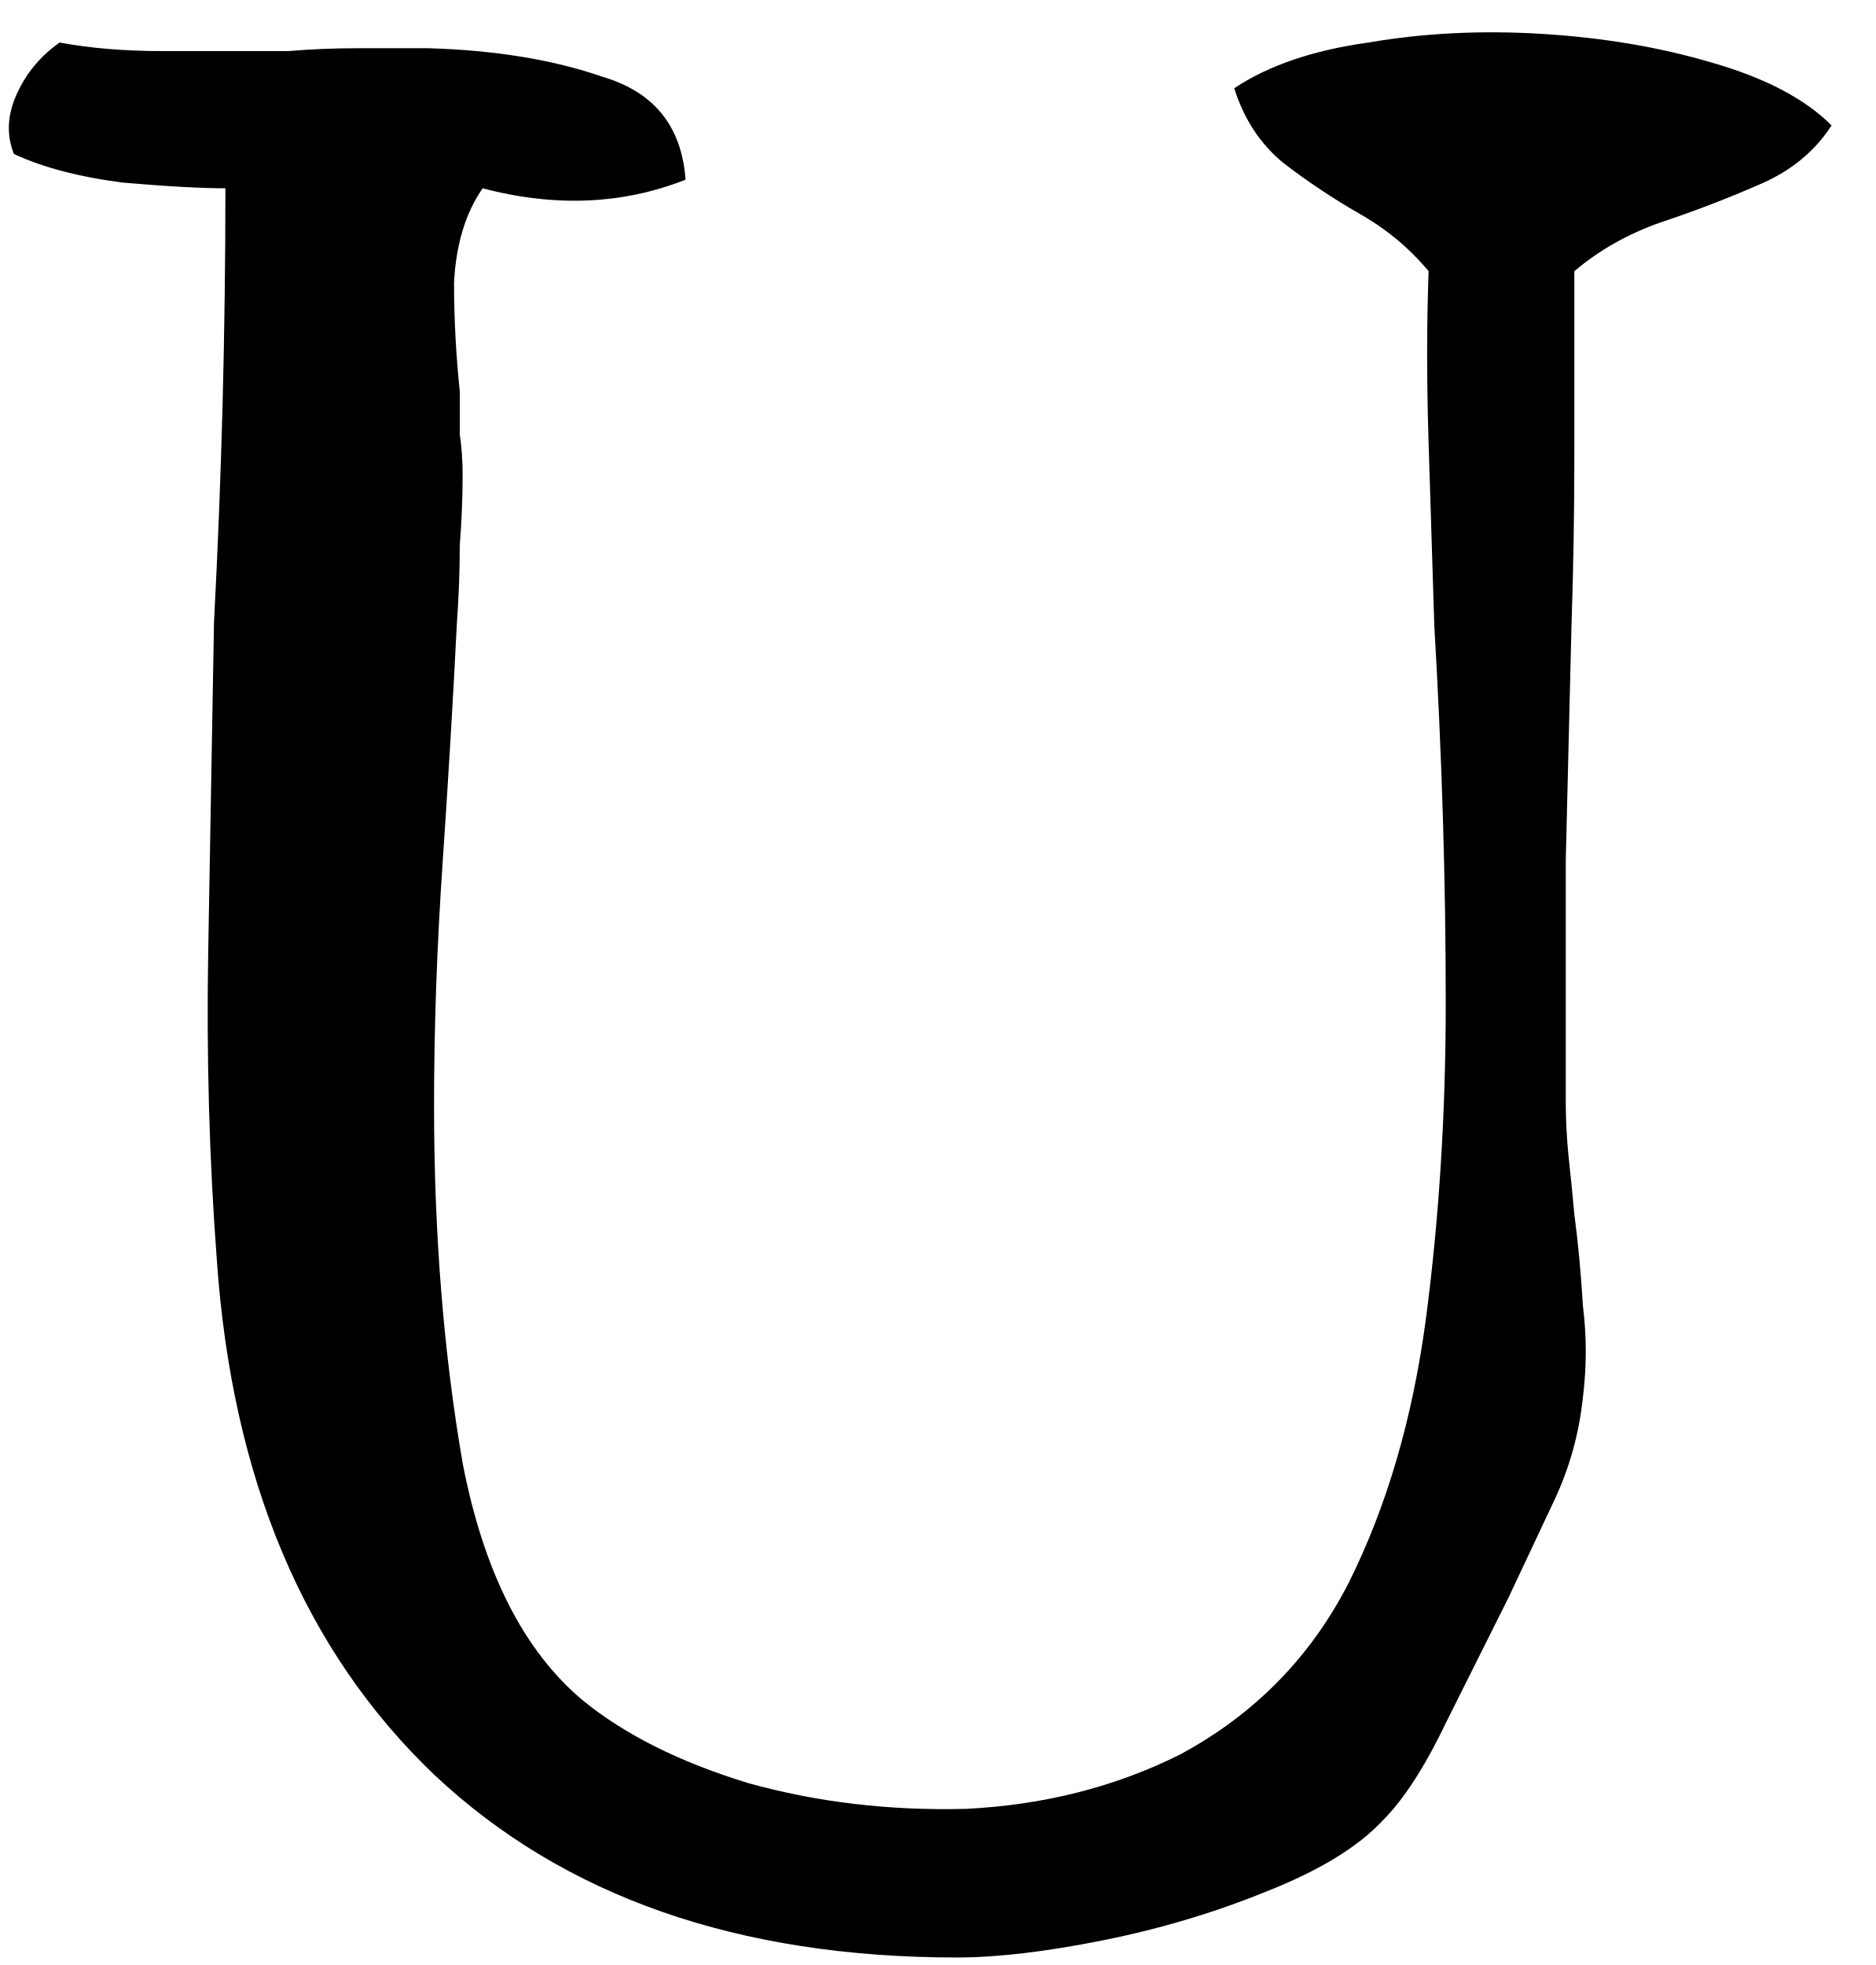
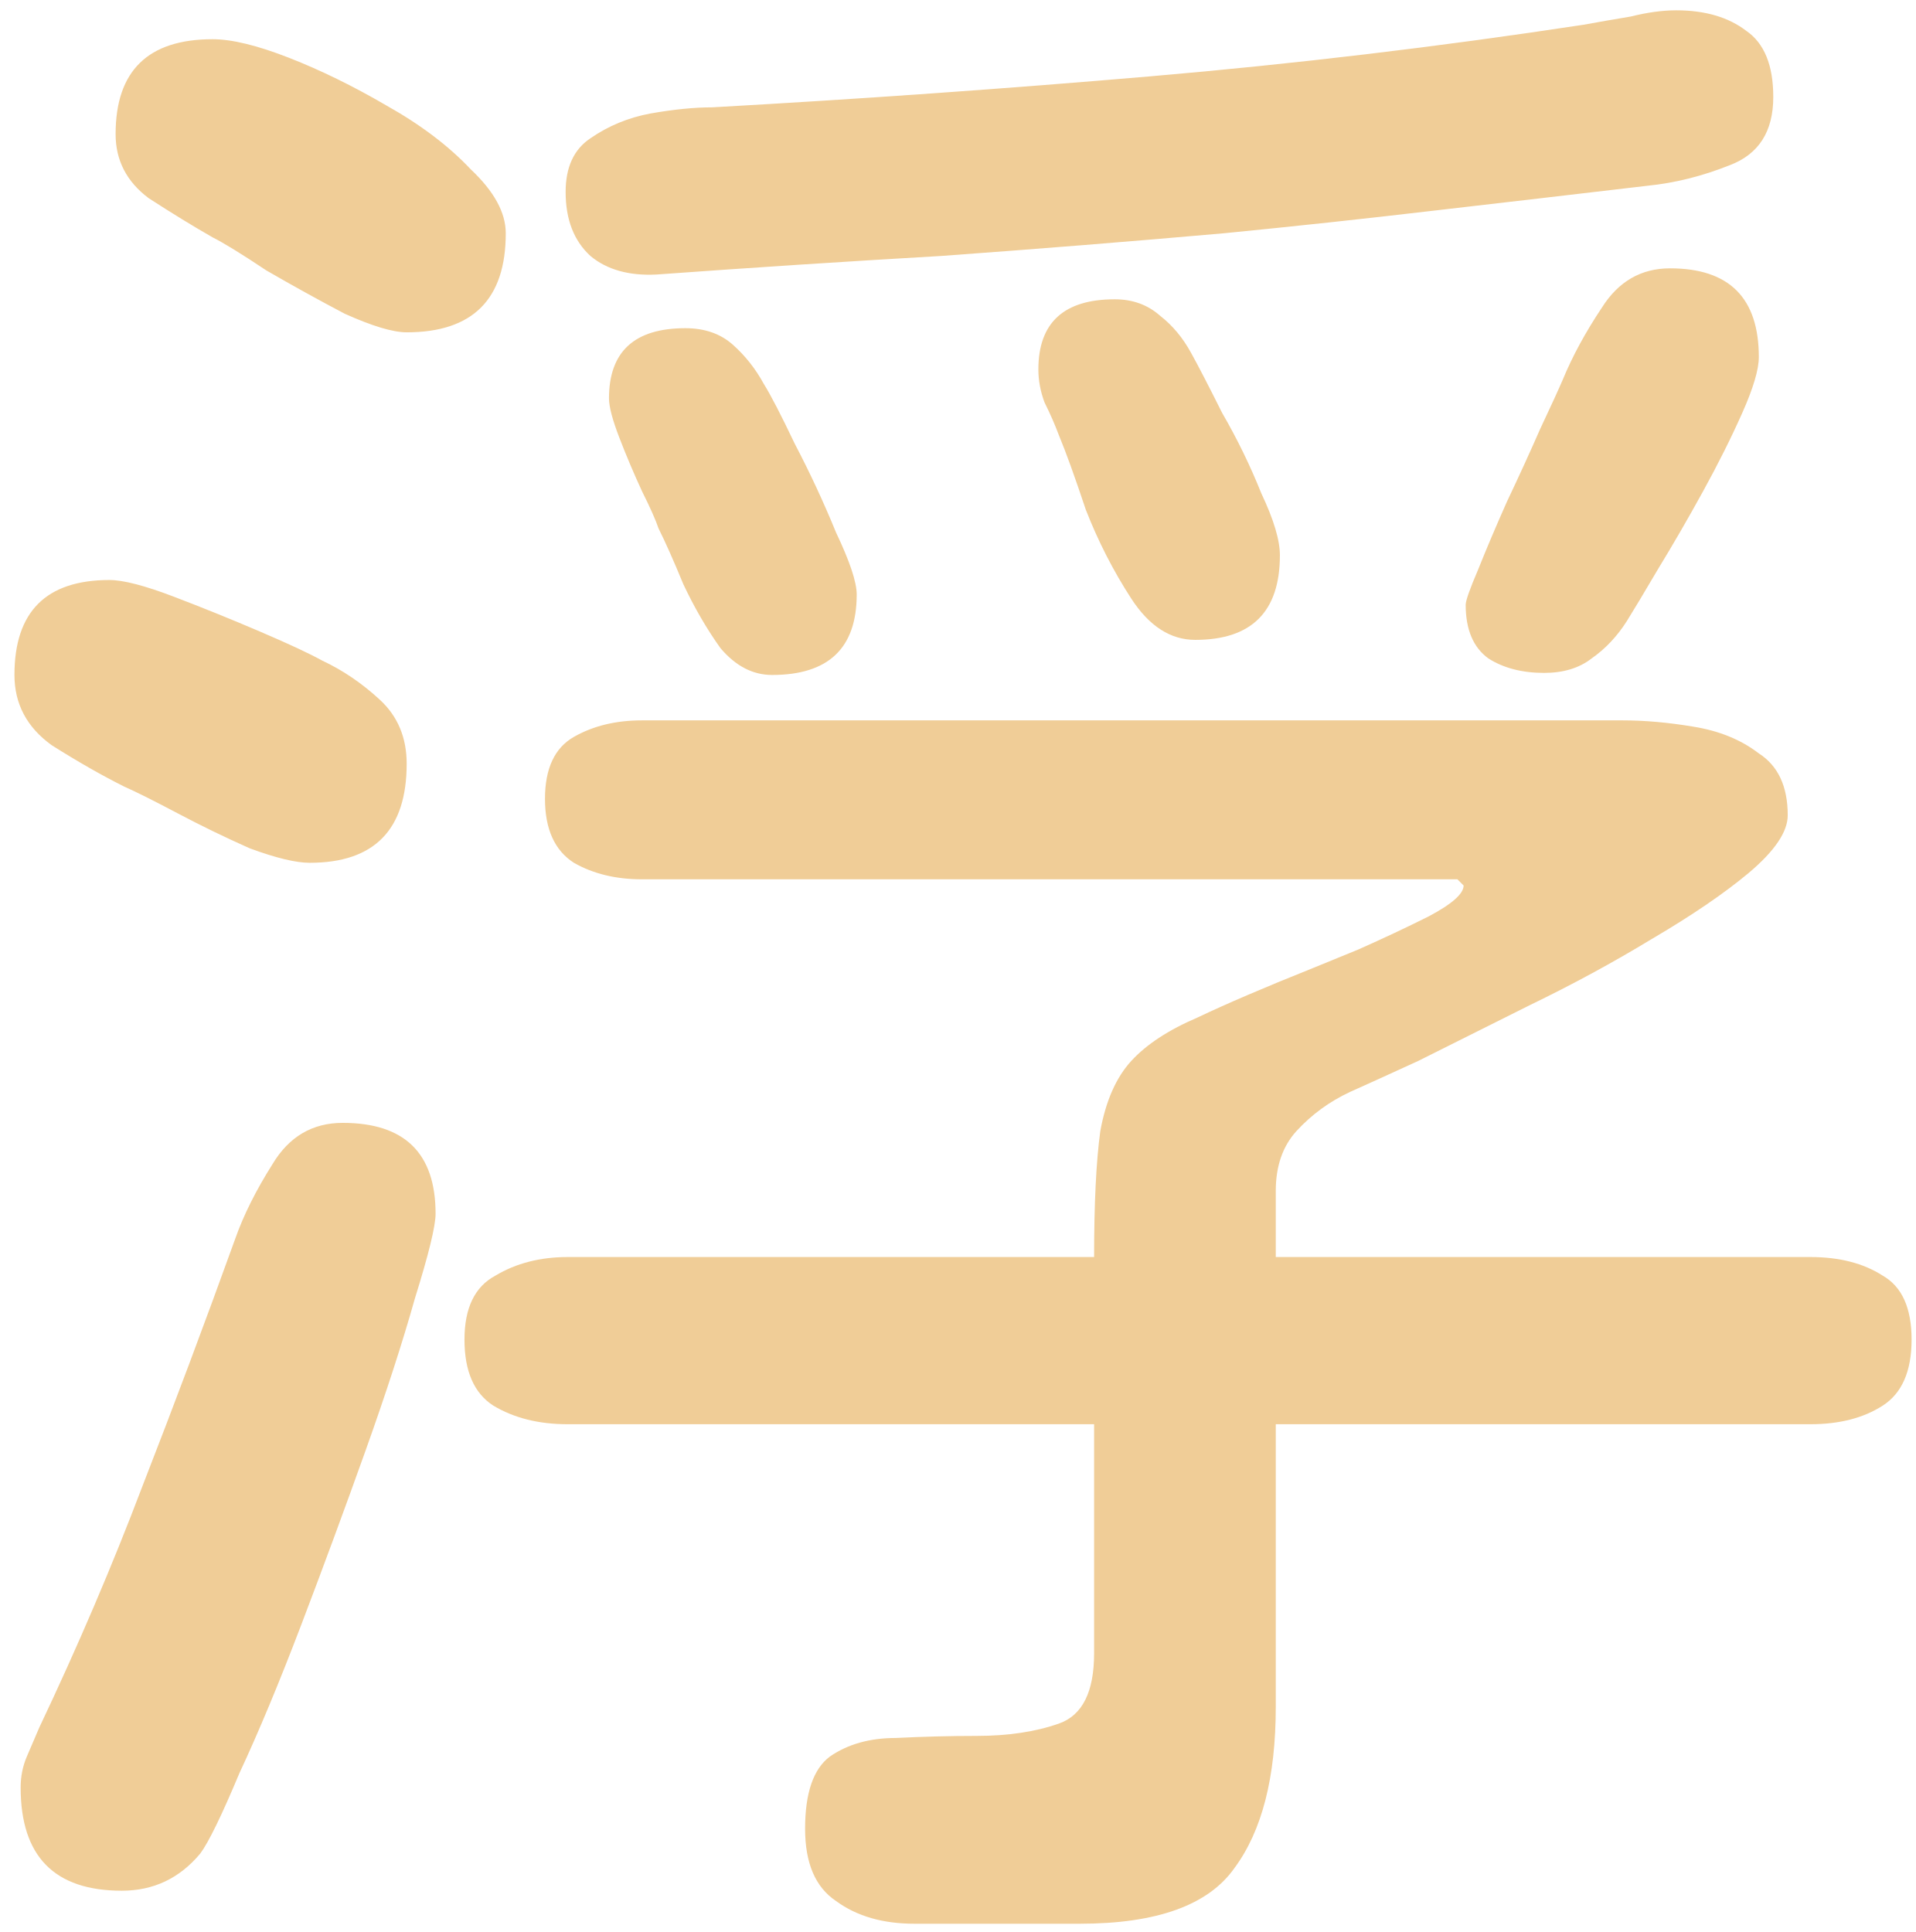
- <svg xmlns="http://www.w3.org/2000/svg" width="42" height="44" viewBox="0 0 42 44" fill="none">
-   <path d="M41.016 2.808C40.632 3.405 40.077 3.853 39.352 4.152C38.669 4.451 37.944 4.728 37.176 4.984C36.451 5.24 35.811 5.603 35.256 6.072C35.256 7.48 35.256 8.845 35.256 10.168C35.256 11.448 35.235 12.728 35.192 14.008C35.149 15.757 35.107 17.507 35.064 19.256C35.064 20.963 35.064 22.776 35.064 24.696C35.064 25.08 35.085 25.485 35.128 25.912C35.171 26.296 35.213 26.723 35.256 27.192C35.341 27.832 35.405 28.515 35.448 29.24C35.533 29.923 35.533 30.605 35.448 31.288C35.363 32.099 35.149 32.867 34.808 33.592C34.467 34.317 34.125 35.043 33.784 35.768C33.357 36.621 32.888 37.56 32.376 38.584C31.907 39.565 31.437 40.291 30.968 40.76C30.413 41.357 29.539 41.891 28.344 42.36C27.192 42.829 25.976 43.192 24.696 43.448C23.416 43.704 22.328 43.832 21.432 43.832C16.525 43.832 12.621 42.467 9.72 39.736C6.819 36.963 5.197 33.123 4.856 28.216C4.685 25.955 4.621 23.629 4.664 21.24C4.707 18.808 4.749 16.376 4.792 13.944C4.877 12.323 4.941 10.701 4.984 9.08C5.027 7.416 5.048 5.795 5.048 4.216C4.493 4.216 3.725 4.173 2.744 4.088C1.763 3.96 0.952 3.747 0.312 3.448C0.141 3.021 0.163 2.573 0.376 2.104C0.589 1.635 0.909 1.251 1.336 0.952C2.019 1.08 2.787 1.144 3.64 1.144C4.536 1.144 5.475 1.144 6.456 1.144C6.968 1.101 7.48 1.08 7.992 1.08C8.547 1.08 9.08 1.08 9.592 1.08C11.085 1.123 12.387 1.336 13.496 1.72C14.648 2.061 15.267 2.829 15.352 4.024C13.944 4.579 12.429 4.643 10.808 4.216C10.424 4.771 10.211 5.475 10.168 6.328C10.168 7.139 10.211 7.949 10.296 8.76C10.296 9.101 10.296 9.421 10.296 9.72C10.339 10.019 10.36 10.317 10.36 10.616C10.36 11.128 10.339 11.661 10.296 12.216C10.296 12.771 10.275 13.347 10.232 13.944C10.147 15.651 10.04 17.443 9.912 19.32C9.784 21.197 9.72 23.011 9.72 24.76C9.72 27.619 9.933 30.285 10.36 32.76C10.829 35.192 11.725 36.963 13.048 38.072C13.987 38.84 15.224 39.459 16.76 39.928C18.296 40.355 19.917 40.547 21.624 40.504C23.373 40.419 24.973 40.013 26.424 39.288C28.088 38.392 29.347 37.112 30.2 35.448C31.053 33.741 31.629 31.779 31.928 29.56C32.227 27.299 32.376 24.931 32.376 22.456C32.376 21.091 32.355 19.704 32.312 18.296C32.269 16.888 32.205 15.459 32.12 14.008C32.077 12.643 32.035 11.277 31.992 9.912C31.949 8.547 31.949 7.267 31.992 6.072C31.565 5.56 31.053 5.133 30.456 4.792C29.859 4.451 29.283 4.067 28.728 3.64C28.216 3.213 27.853 2.659 27.64 1.976C28.408 1.464 29.411 1.123 30.648 0.952C31.885 0.739 33.187 0.675 34.552 0.76C35.917 0.845 37.176 1.059 38.328 1.4C39.523 1.741 40.419 2.211 41.016 2.808Z" fill="black" />
+ <svg xmlns="http://www.w3.org/2000/svg" width="116" height="117" viewBox="0 0 116 117" fill="none">
+   <path d="M39.75 16.625C38.083 16.708 36.75 16.333 35.75 15.5C34.75 14.583 34.25 13.292 34.25 11.625C34.25 10.125 34.75 9.042 35.75 8.375C36.833 7.625 38.042 7.125 39.375 6.875C40.792 6.625 42.042 6.5 43.125 6.5C52.042 6 60.875 5.375 69.625 4.625C78.375 3.875 87.125 2.833 95.875 1.5C96.792 1.333 97.75 1.167 98.75 1C99.75 0.75 100.667 0.625 101.5 0.625C103.25 0.625 104.667 1.042 105.75 1.875C106.833 2.625 107.375 3.958 107.375 5.875C107.375 7.958 106.5 9.333 104.75 10C103.083 10.667 101.417 11.083 99.75 11.25C95.5 11.75 91.208 12.25 86.875 12.75C82.625 13.25 78.375 13.708 74.125 14.125C68.458 14.625 62.75 15.083 57 15.5C51.25 15.833 45.5 16.208 39.75 16.625ZM24.625 20.125C23.792 20.125 22.542 19.75 20.875 19C19.292 18.167 17.708 17.292 16.125 16.375C14.625 15.375 13.542 14.708 12.875 14.375C11.708 13.708 10.417 12.917 9 12C7.667 11 7 9.708 7 8.125C7 4.292 8.958 2.375 12.875 2.375C14.042 2.375 15.583 2.75 17.5 3.5C19.417 4.25 21.375 5.208 23.375 6.375C25.458 7.542 27.167 8.833 28.5 10.25C29.917 11.583 30.625 12.875 30.625 14.125C30.625 18.125 28.625 20.125 24.625 20.125ZM93.5 40.75C92.167 40.75 91.042 40.458 90.125 39.875C89.208 39.208 88.75 38.125 88.75 36.625C88.75 36.375 89 35.667 89.5 34.5C90 33.25 90.583 31.875 91.25 30.375C92 28.792 92.667 27.333 93.25 26C93.917 24.583 94.375 23.583 94.625 23C95.208 21.583 96 20.125 97 18.625C98 17.042 99.375 16.25 101.125 16.25C104.708 16.25 106.5 18.042 106.5 21.625C106.5 22.375 106.167 23.5 105.5 25C104.833 26.5 104.042 28.083 103.125 29.75C102.208 31.417 101.292 33 100.375 34.5C99.542 35.917 98.917 36.958 98.5 37.625C97.917 38.542 97.208 39.292 96.375 39.875C95.625 40.458 94.667 40.75 93.5 40.75ZM72.375 38.75C70.875 38.75 69.583 37.917 68.5 36.25C67.417 34.583 66.5 32.792 65.75 30.875C65.083 28.875 64.542 27.375 64.125 26.375C63.875 25.708 63.583 25.042 63.25 24.375C63 23.708 62.875 23.042 62.875 22.375C62.875 19.542 64.417 18.125 67.5 18.125C68.583 18.125 69.5 18.458 70.25 19.125C71 19.708 71.625 20.458 72.125 21.375C72.542 22.125 73.167 23.333 74 25C74.917 26.583 75.708 28.208 76.375 29.875C77.125 31.458 77.5 32.708 77.5 33.625C77.5 37.042 75.792 38.75 72.375 38.75ZM46.75 40.875C45.583 40.875 44.542 40.333 43.625 39.25C42.792 38.083 42.042 36.792 41.375 35.375C40.792 33.958 40.292 32.833 39.875 32C39.708 31.5 39.375 30.75 38.875 29.75C38.375 28.667 37.917 27.583 37.5 26.5C37.083 25.417 36.875 24.625 36.875 24.125C36.875 21.292 38.417 19.875 41.5 19.875C42.667 19.875 43.625 20.208 44.375 20.875C45.125 21.542 45.75 22.333 46.25 23.25C46.667 23.917 47.292 25.125 48.125 26.875C49.042 28.625 49.875 30.417 50.625 32.25C51.458 34 51.875 35.25 51.875 36C51.875 39.25 50.167 40.875 46.75 40.875ZM18.75 52.25C17.917 52.25 16.708 51.958 15.125 51.375C13.625 50.708 12.167 50 10.75 49.25C9.333 48.5 8.25 47.958 7.5 47.625C6.167 46.958 4.708 46.125 3.125 45.125C1.625 44.042 0.875 42.625 0.875 40.875C0.875 37.042 2.792 35.125 6.625 35.125C7.458 35.125 8.75 35.458 10.5 36.125C12.25 36.792 14 37.5 15.75 38.25C17.5 39 18.75 39.583 19.5 40C20.75 40.583 21.917 41.375 23 42.375C24.083 43.375 24.625 44.667 24.625 46.25C24.625 50.25 22.667 52.25 18.75 52.25ZM55.375 116.5C53.458 116.5 51.875 116.042 50.625 115.125C49.375 114.292 48.75 112.833 48.75 110.75C48.75 108.583 49.25 107.125 50.25 106.375C51.333 105.625 52.667 105.25 54.25 105.25C55.917 105.167 57.542 105.125 59.125 105.125C61.042 105.125 62.708 104.875 64.125 104.375C65.542 103.875 66.25 102.458 66.25 100.125V86.25H34.375C32.625 86.25 31.125 85.875 29.875 85.125C28.708 84.375 28.125 83.042 28.125 81.125C28.125 79.208 28.75 77.917 30 77.25C31.25 76.5 32.708 76.125 34.375 76.125H66.25C66.25 72.875 66.375 70.333 66.625 68.5C66.958 66.667 67.583 65.25 68.5 64.25C69.417 63.25 70.75 62.375 72.5 61.625C74.25 60.792 76.583 59.792 79.5 58.625C79.917 58.458 80.833 58.083 82.25 57.5C83.75 56.833 85.167 56.167 86.5 55.5C87.917 54.75 88.625 54.125 88.625 53.625L88.25 53.25H38.875C37.292 53.25 35.917 52.917 34.75 52.25C33.583 51.5 33 50.208 33 48.375C33 46.542 33.583 45.292 34.75 44.625C35.917 43.958 37.292 43.625 38.875 43.625H98.25C99.583 43.625 101 43.75 102.5 44C104.083 44.25 105.417 44.792 106.5 45.625C107.667 46.375 108.25 47.625 108.25 49.375C108.25 50.375 107.458 51.542 105.875 52.875C104.375 54.125 102.417 55.458 100 56.875C97.667 58.292 95.208 59.625 92.625 60.875C90.125 62.125 87.875 63.25 85.875 64.25C83.875 65.167 82.5 65.792 81.75 66.125C80.5 66.708 79.417 67.5 78.5 68.5C77.667 69.417 77.25 70.625 77.25 72.125V76.125H109.625C111.375 76.125 112.833 76.5 114 77.25C115.167 77.917 115.75 79.208 115.75 81.125C115.75 83.042 115.167 84.375 114 85.125C112.833 85.875 111.375 86.25 109.625 86.25H77.25V103.375C77.25 107.625 76.417 110.875 74.75 113.125C73.167 115.375 70.042 116.5 65.375 116.5H55.375ZM7.375 114.5C3.292 114.5 1.25 112.417 1.25 108.25C1.25 107.583 1.375 106.958 1.625 106.375C1.875 105.792 2.125 105.208 2.375 104.625C4.708 99.708 6.792 94.833 8.625 90C10.542 85.083 12.417 80.083 14.25 75C14.75 73.583 15.5 72.083 16.5 70.5C17.5 68.833 18.917 68 20.75 68C24.5 68 26.375 69.833 26.375 73.5C26.375 74.25 25.958 75.958 25.125 78.625C24.375 81.292 23.375 84.375 22.125 87.875C20.875 91.375 19.583 94.875 18.25 98.375C16.917 101.875 15.667 104.875 14.5 107.375C13.417 109.958 12.625 111.583 12.125 112.25C10.875 113.75 9.292 114.5 7.375 114.5Z" fill="#F0CD97" />
</svg>
